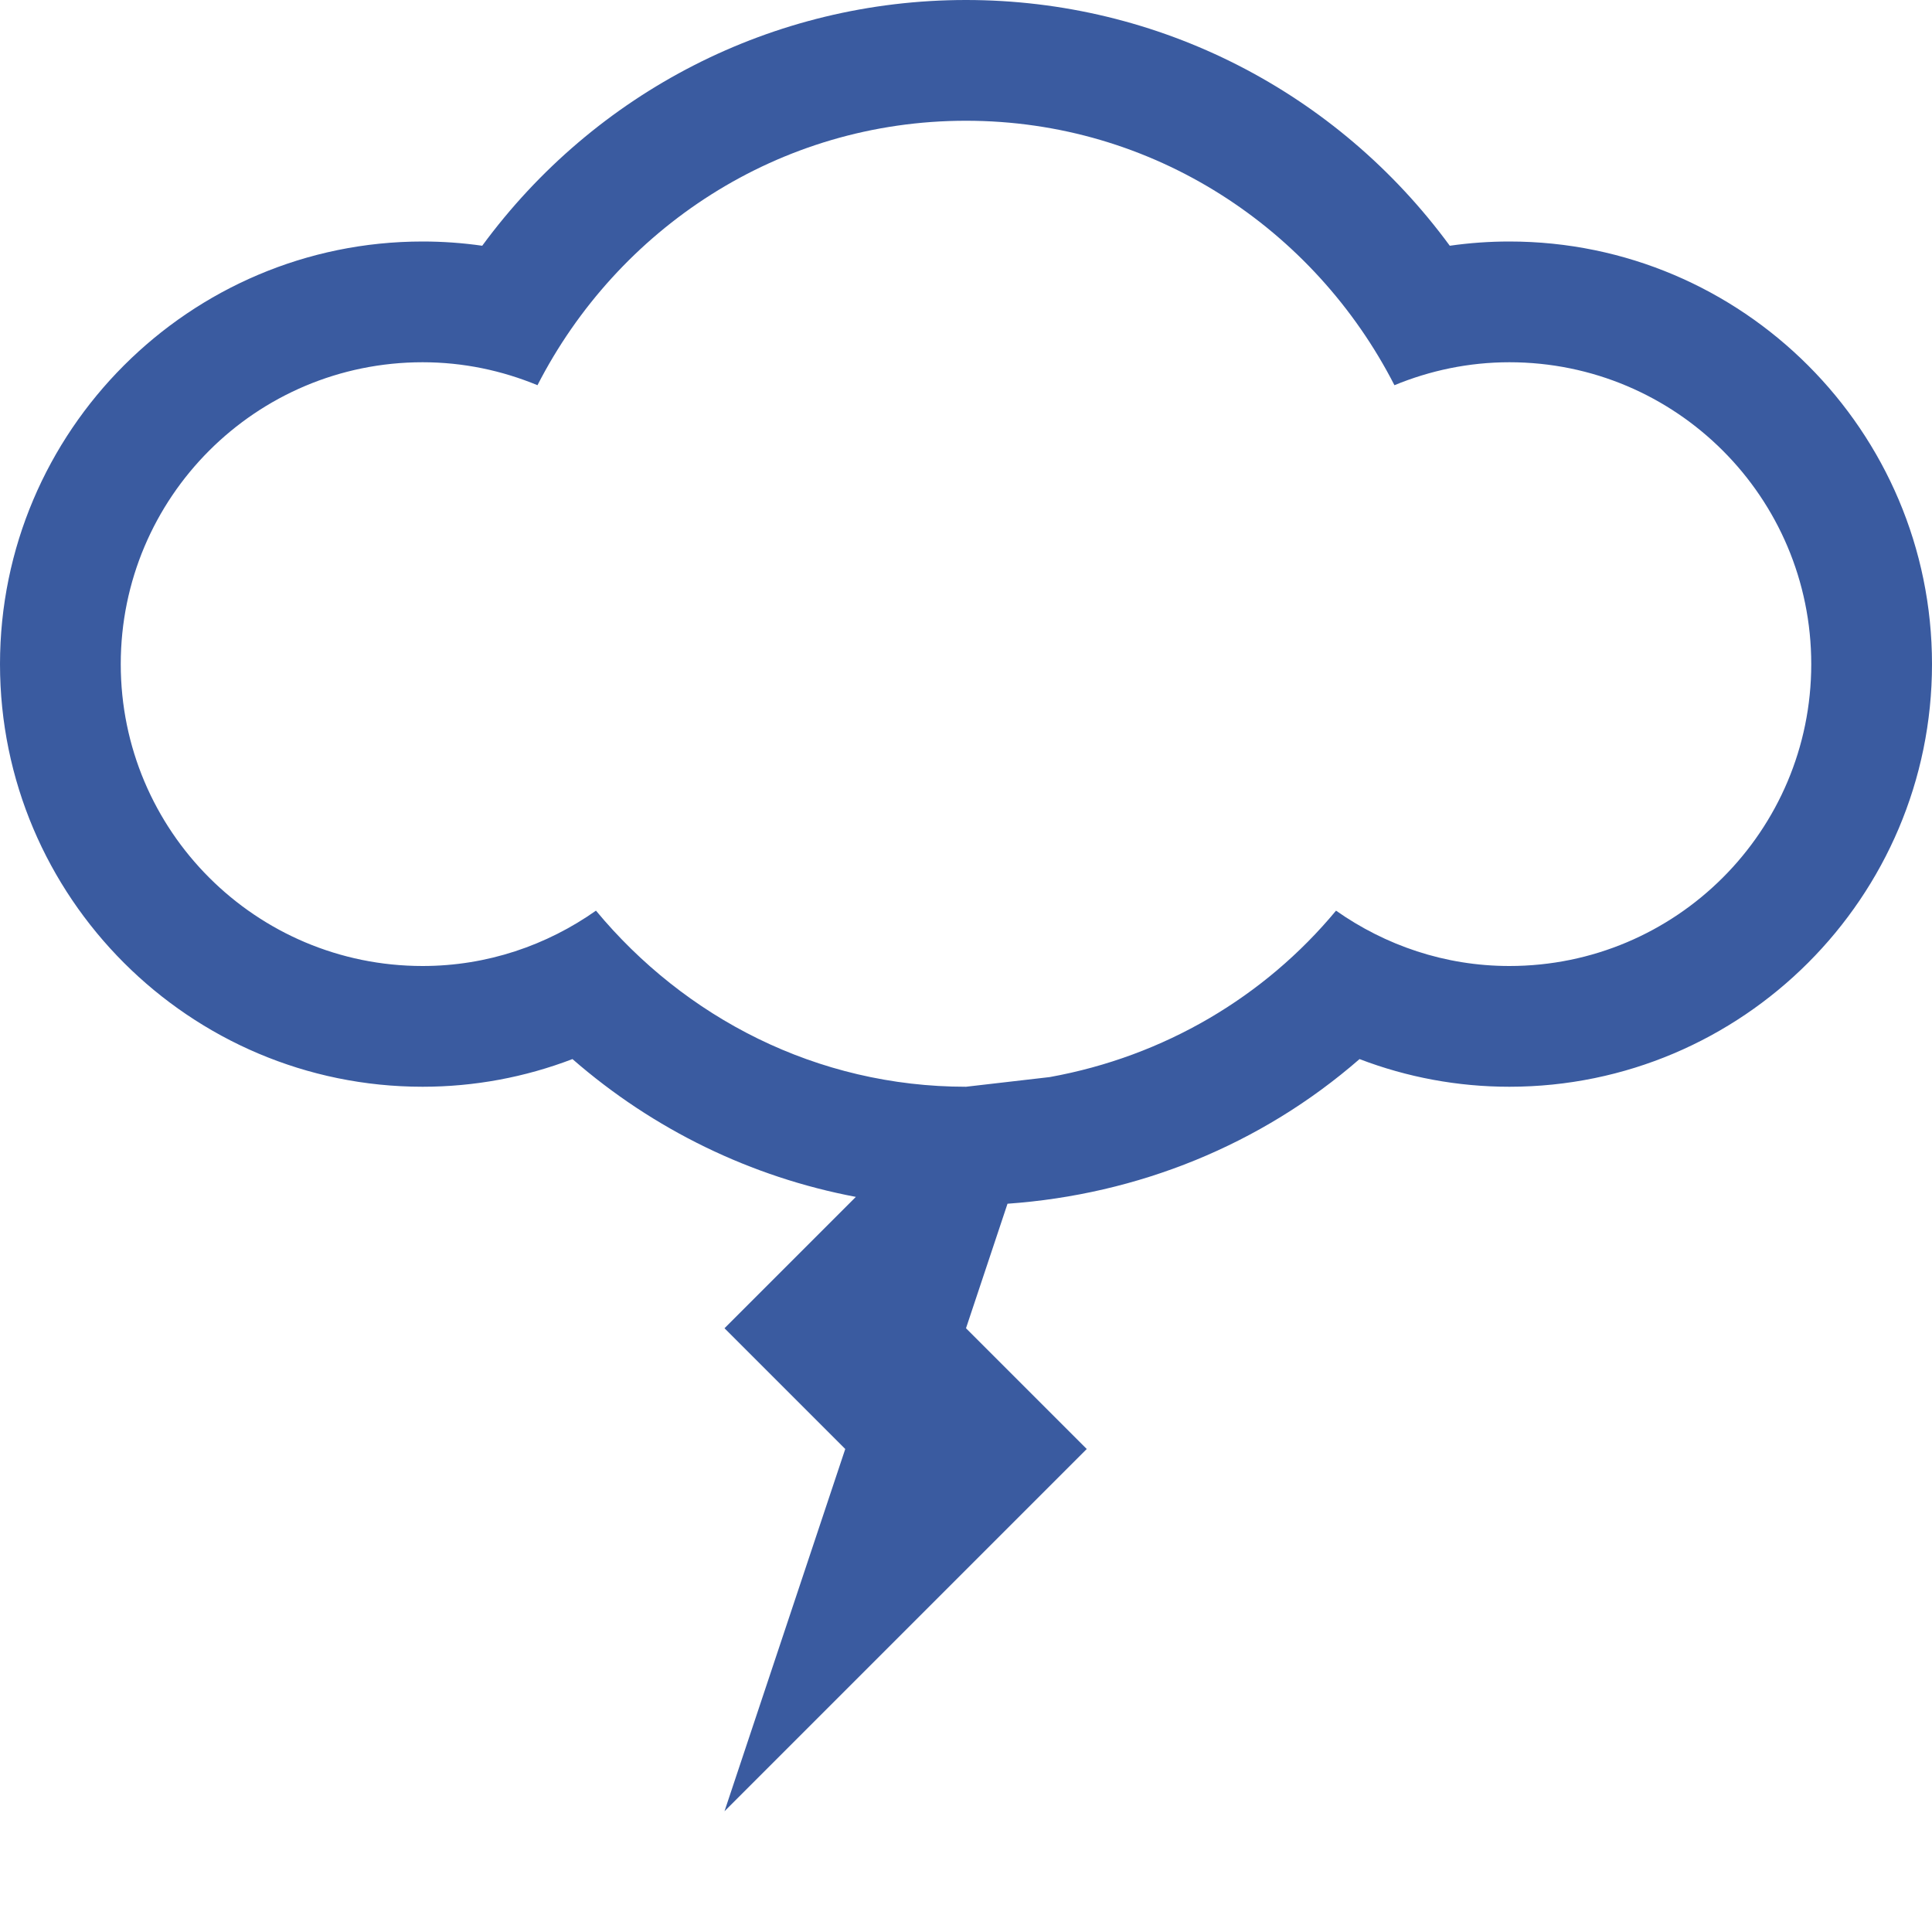
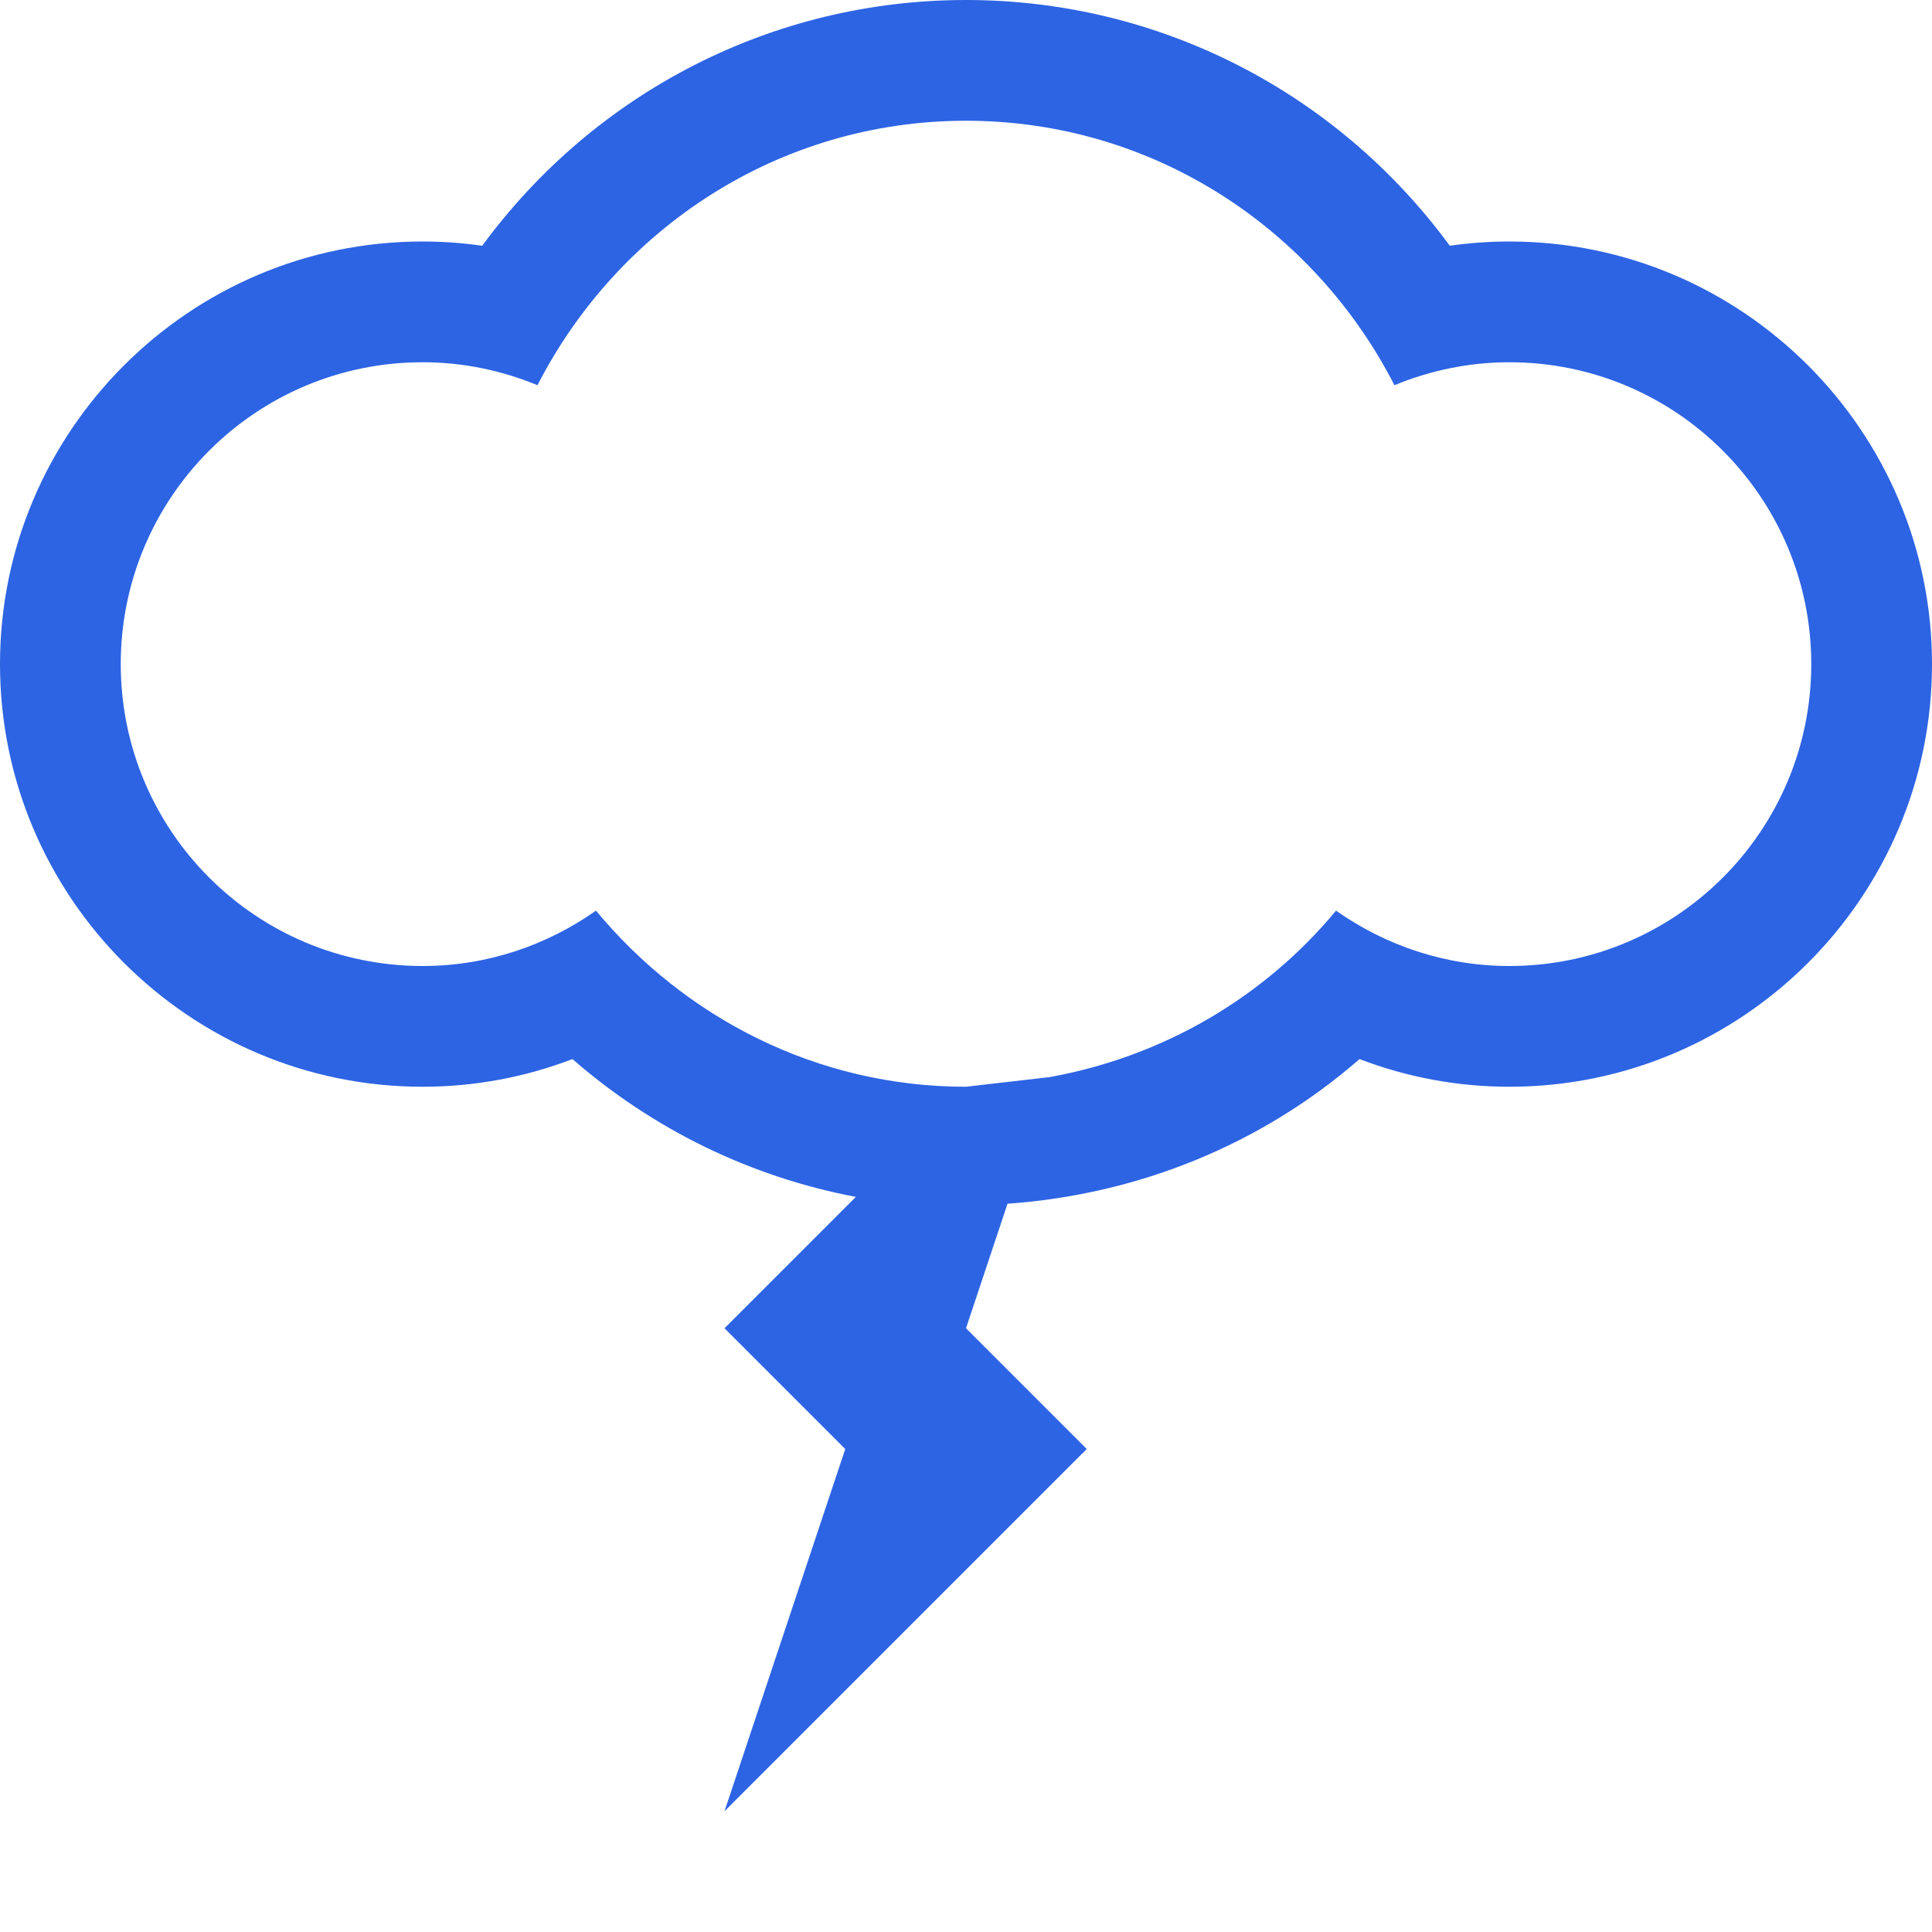
<svg xmlns="http://www.w3.org/2000/svg" enable-background="new 0 0 512 512" height="512px" id="Layer_1" version="1.1" viewBox="0 0 512 512" width="512px" xml:space="preserve">
-   <path d="M400,64c-5.312,0-10.562,0.375-15.792,1.125C354.334,24.417,307.188,0,256,0  c-51.188,0-98.312,24.417-128.208,65.125C122.562,64.375,117.312,64,112,64C50.25,64,0,114.25,0,176s50.25,112,112,112  c13.688,0,27.084-2.5,39.709-7.333c21.541,18.771,47.416,31.291,75.104,36.521L192,352l32,32l-32,96l96-96l-32-32l11-32.999  c34.458-2.438,67.125-15.543,93.291-38.334C372.916,285.5,386.312,288,400,288c61.75,0,112-50.25,112-112S461.75,64,400,64z   M400,256c-17.125,0-32.916-5.5-45.938-14.667c-18.938,22.833-45.562,38.625-75.875,44.104L256,288  c-39.625,0-74.584-18.375-98.062-46.667C144.938,250.5,129.125,256,112,256c-44.188,0-80-35.812-80-80s35.812-80,80-80  c10.812,0,21.062,2.208,30.438,6.083C163.667,60.667,206.291,32,256,32s92.334,28.667,113.541,70.083  C378.938,98.208,389.209,96,400,96c44.188,0,80,35.812,80,80S444.188,256,400,256z" fill="#3a5ba0" />
+   <path d="M400,64c-5.312,0-10.562,0.375-15.792,1.125C354.334,24.417,307.188,0,256,0  c-51.188,0-98.312,24.417-128.208,65.125C122.562,64.375,117.312,64,112,64C50.25,64,0,114.25,0,176s50.25,112,112,112  c13.688,0,27.084-2.5,39.709-7.333c21.541,18.771,47.416,31.291,75.104,36.521L192,352l32,32l-32,96l96-96l-32-32l11-32.999  c34.458-2.438,67.125-15.543,93.291-38.334C372.916,285.5,386.312,288,400,288c61.75,0,112-50.25,112-112S461.75,64,400,64z   M400,256c-17.125,0-32.916-5.5-45.938-14.667c-18.938,22.833-45.562,38.625-75.875,44.104L256,288  c-39.625,0-74.584-18.375-98.062-46.667C144.938,250.5,129.125,256,112,256c-44.188,0-80-35.812-80-80s35.812-80,80-80  c10.812,0,21.062,2.208,30.438,6.083C163.667,60.667,206.291,32,256,32s92.334,28.667,113.541,70.083  C378.938,98.208,389.209,96,400,96c44.188,0,80,35.812,80,80S444.188,256,400,256z" fill="#2d64e3" />
</svg>
